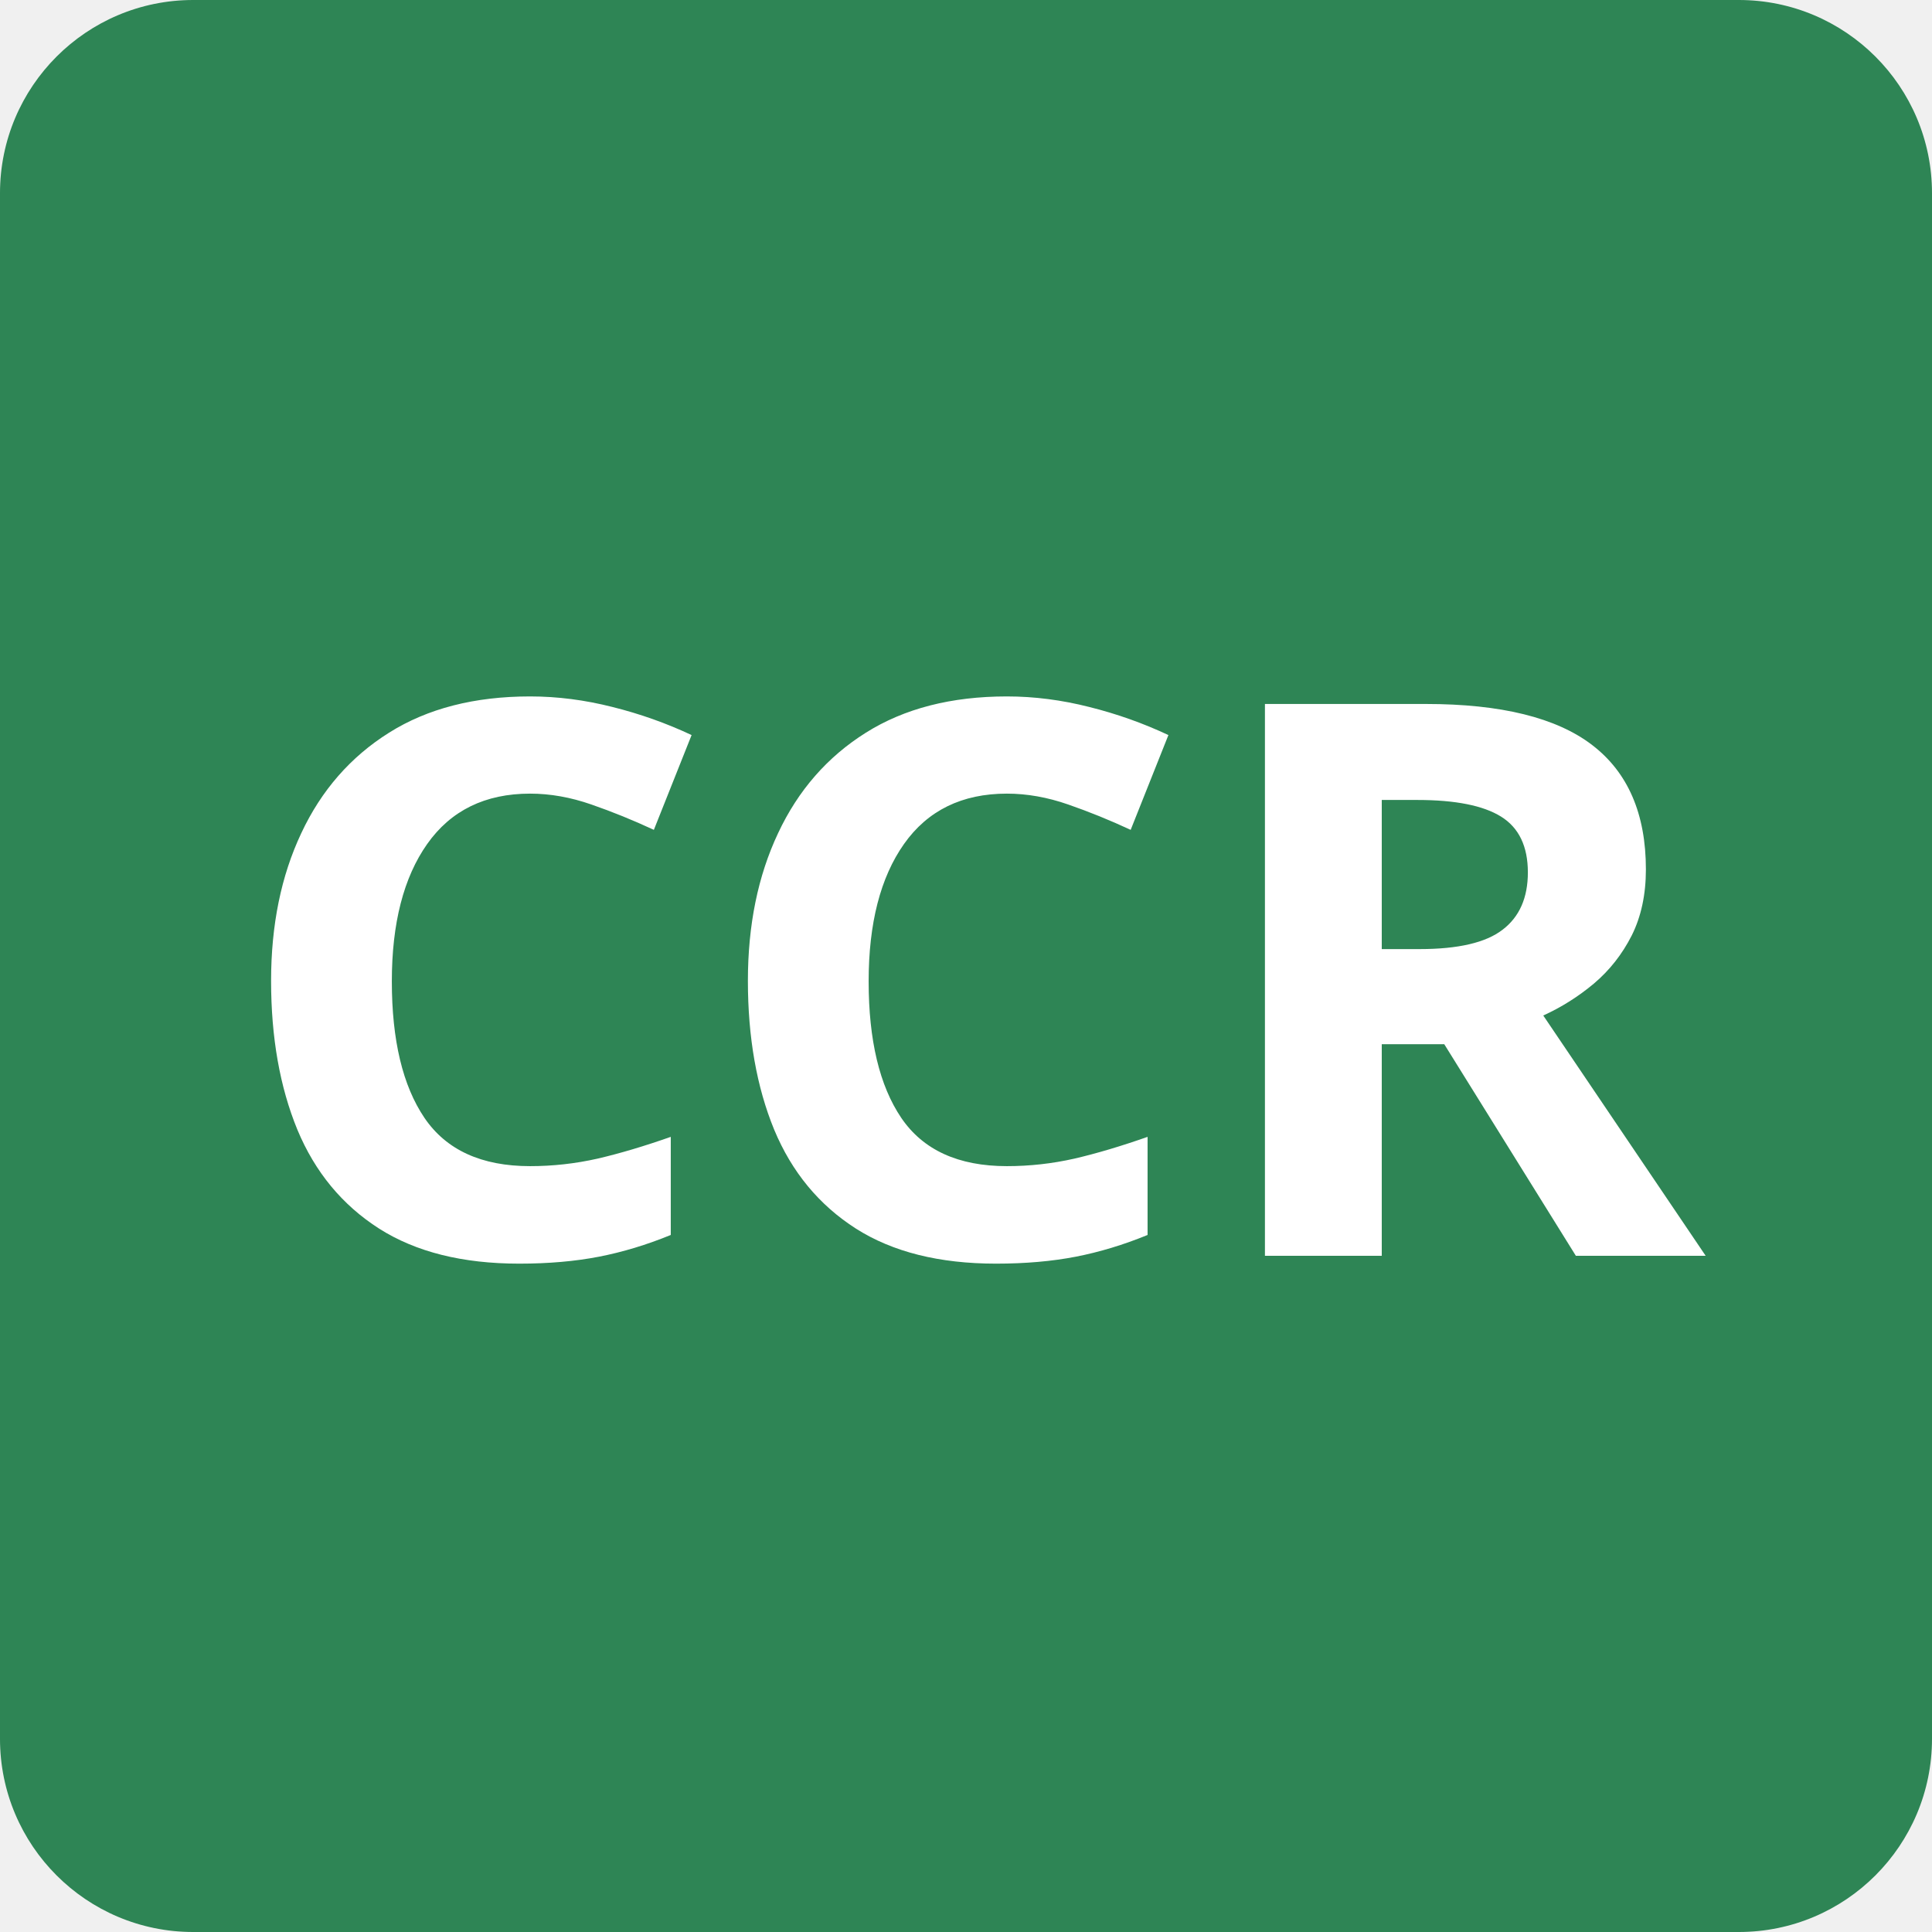
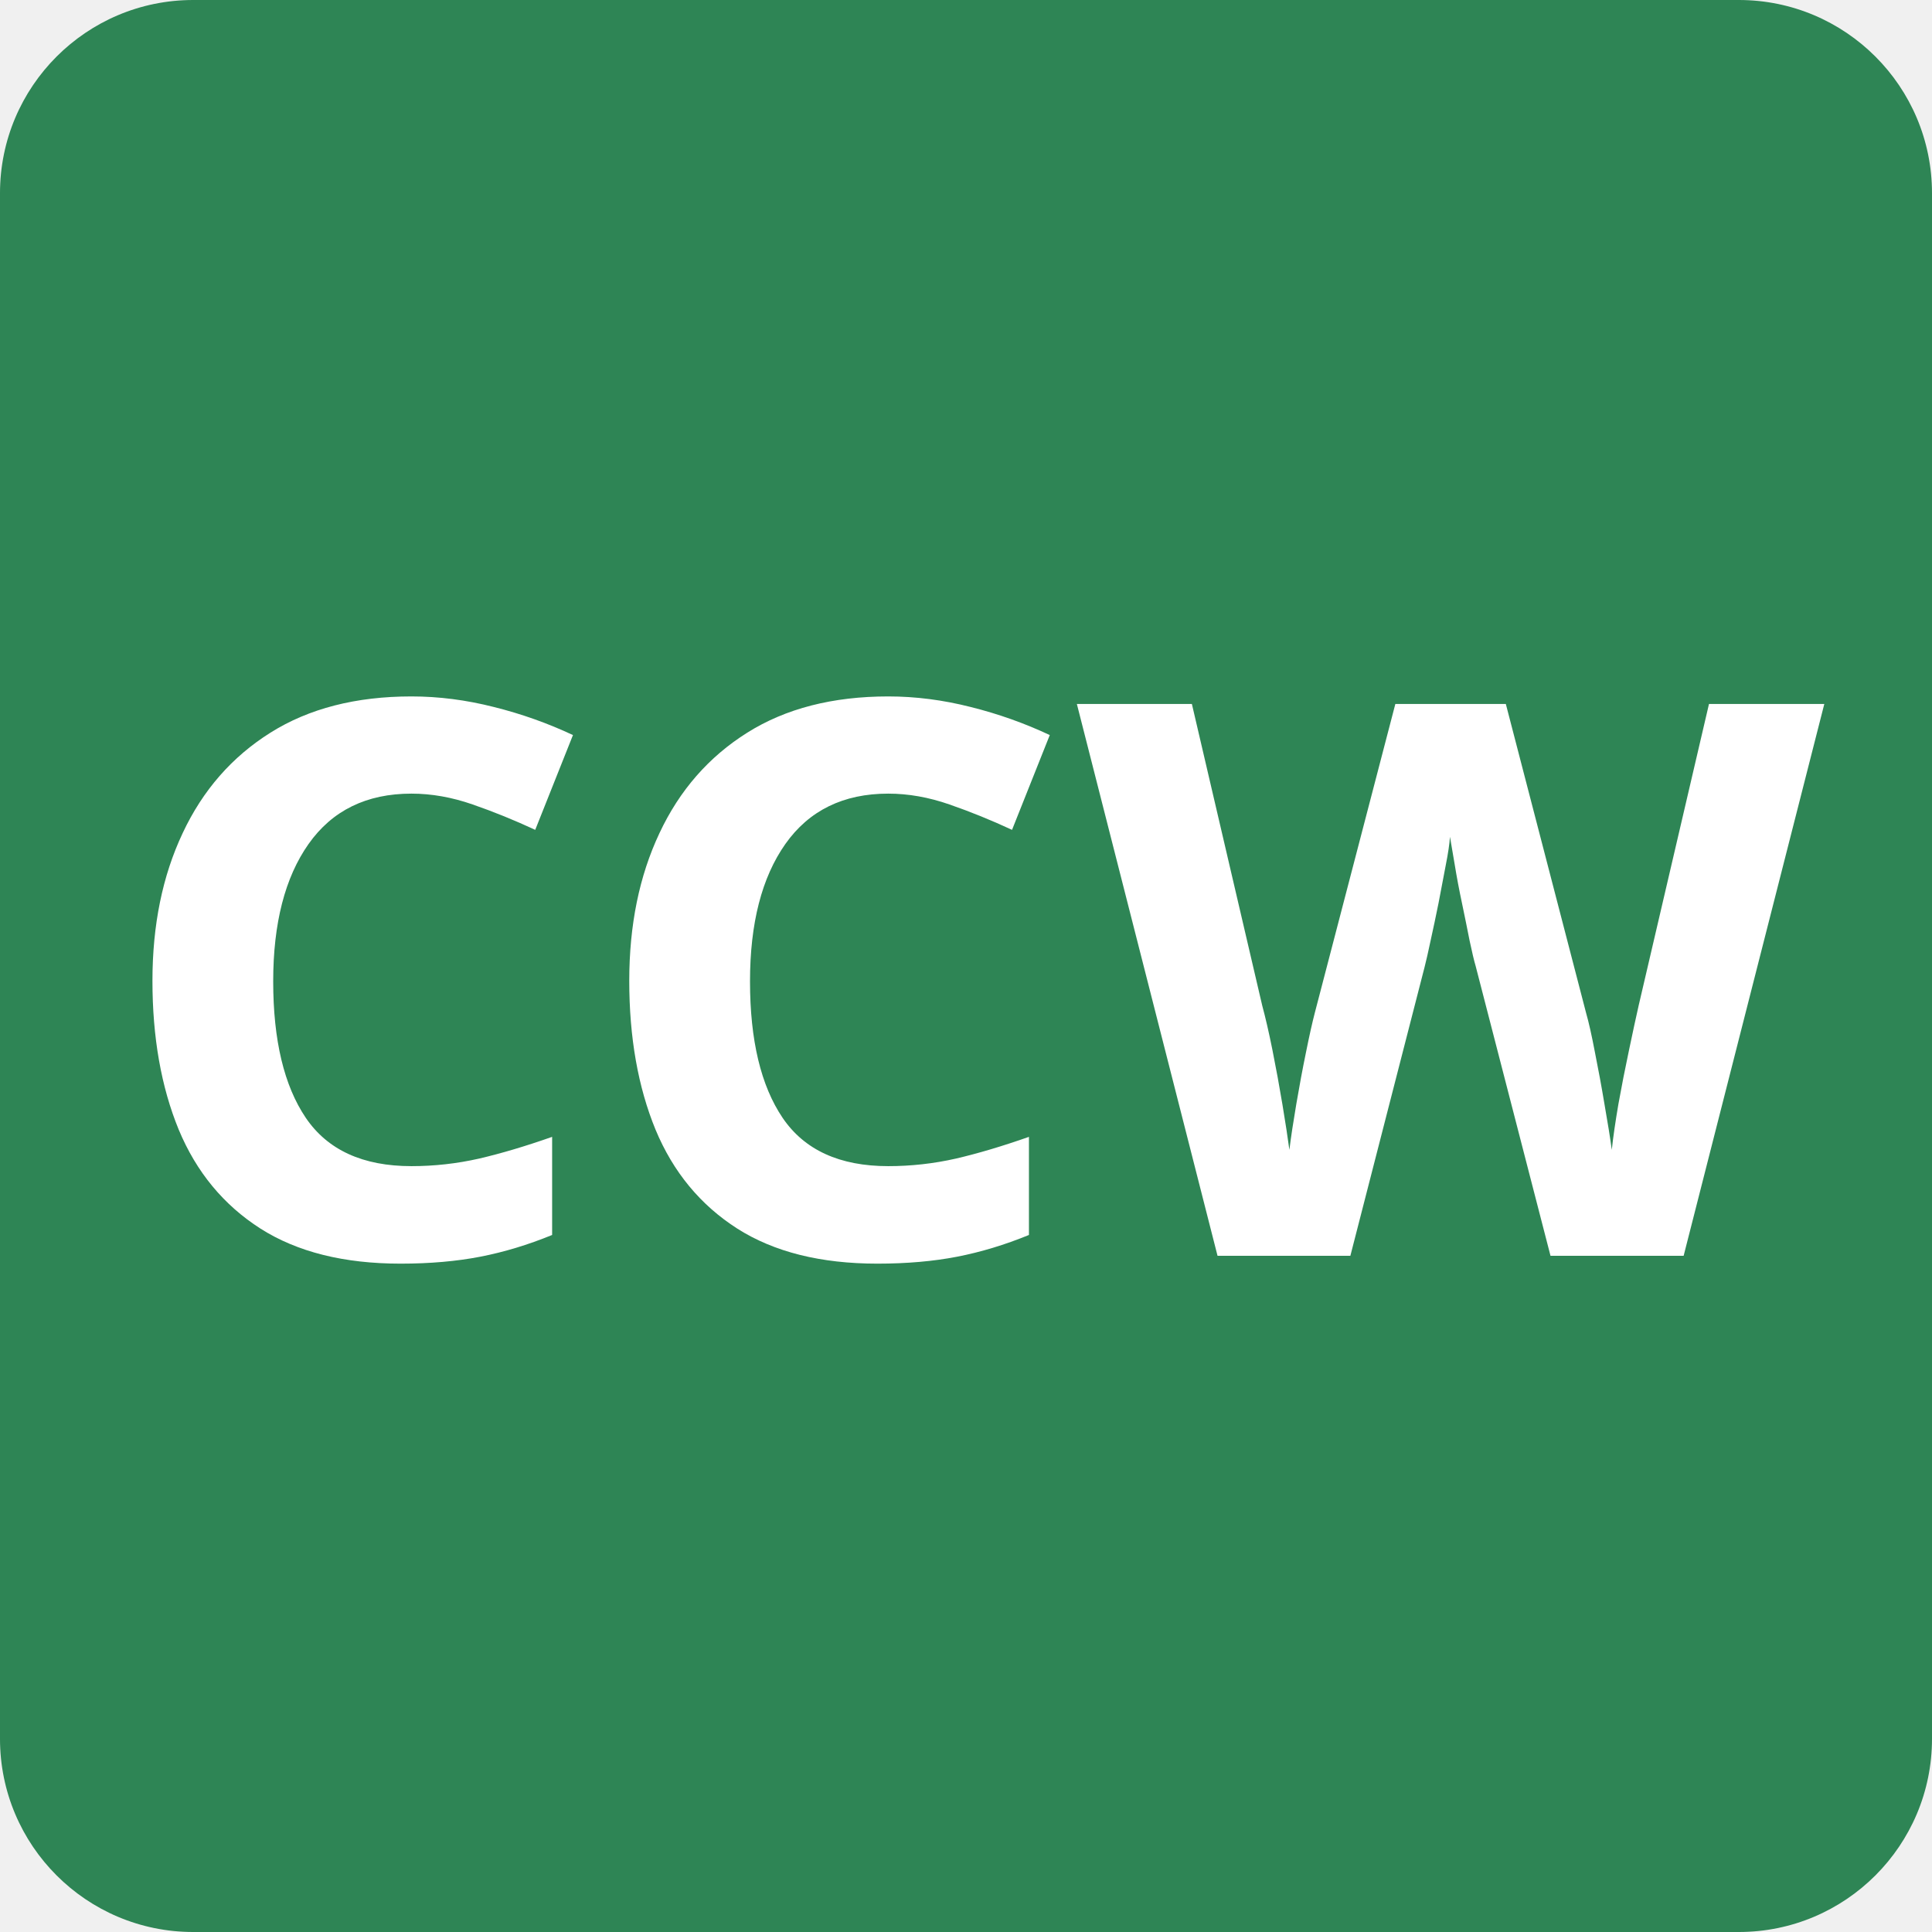
<svg xmlns="http://www.w3.org/2000/svg" width="100" height="100" viewBox="0 0 100 100">
  <rect width="100" height="100" rx="10" fill="#2e8555" />
-   <text x="50" y="65" text-anchor="middle" font-family="sans-serif" font-size="40" font-weight="bold" fill="white">CCR</text>
+   <text x="50" y="65" text-anchor="middle" font-family="sans-serif" font-size="40" font-weight="bold" fill="white">CCW</text>
</svg>
